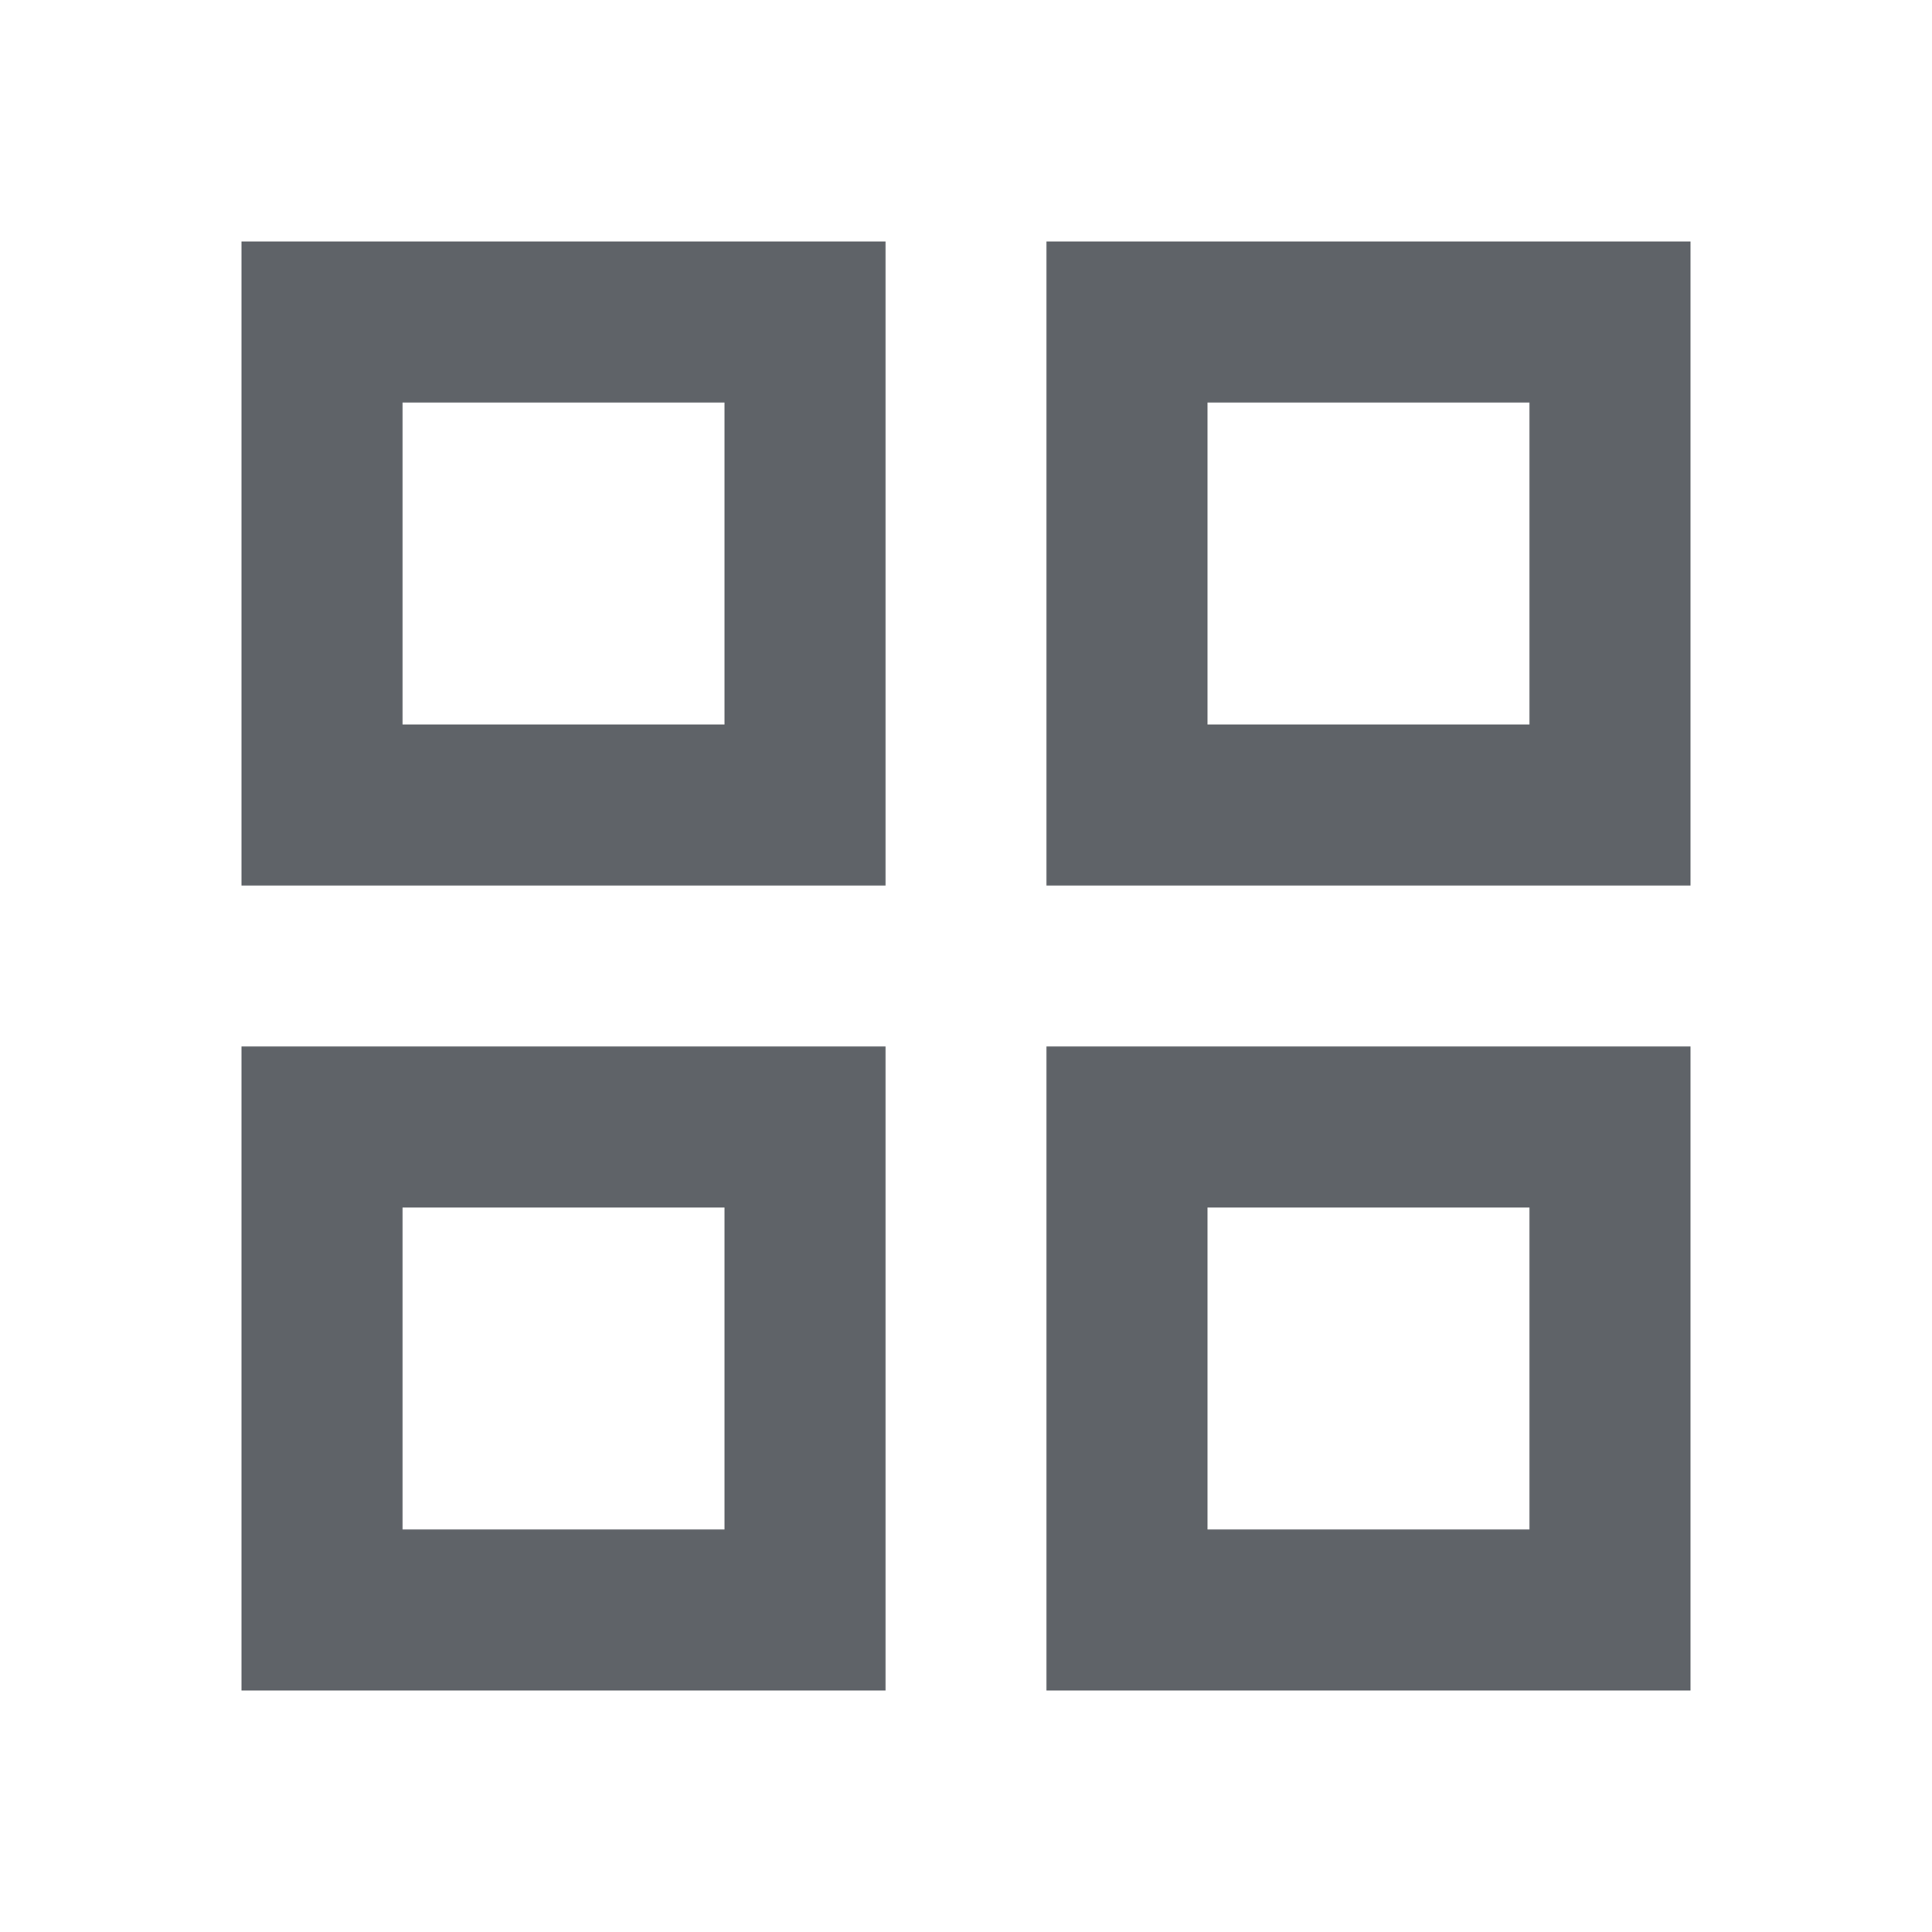
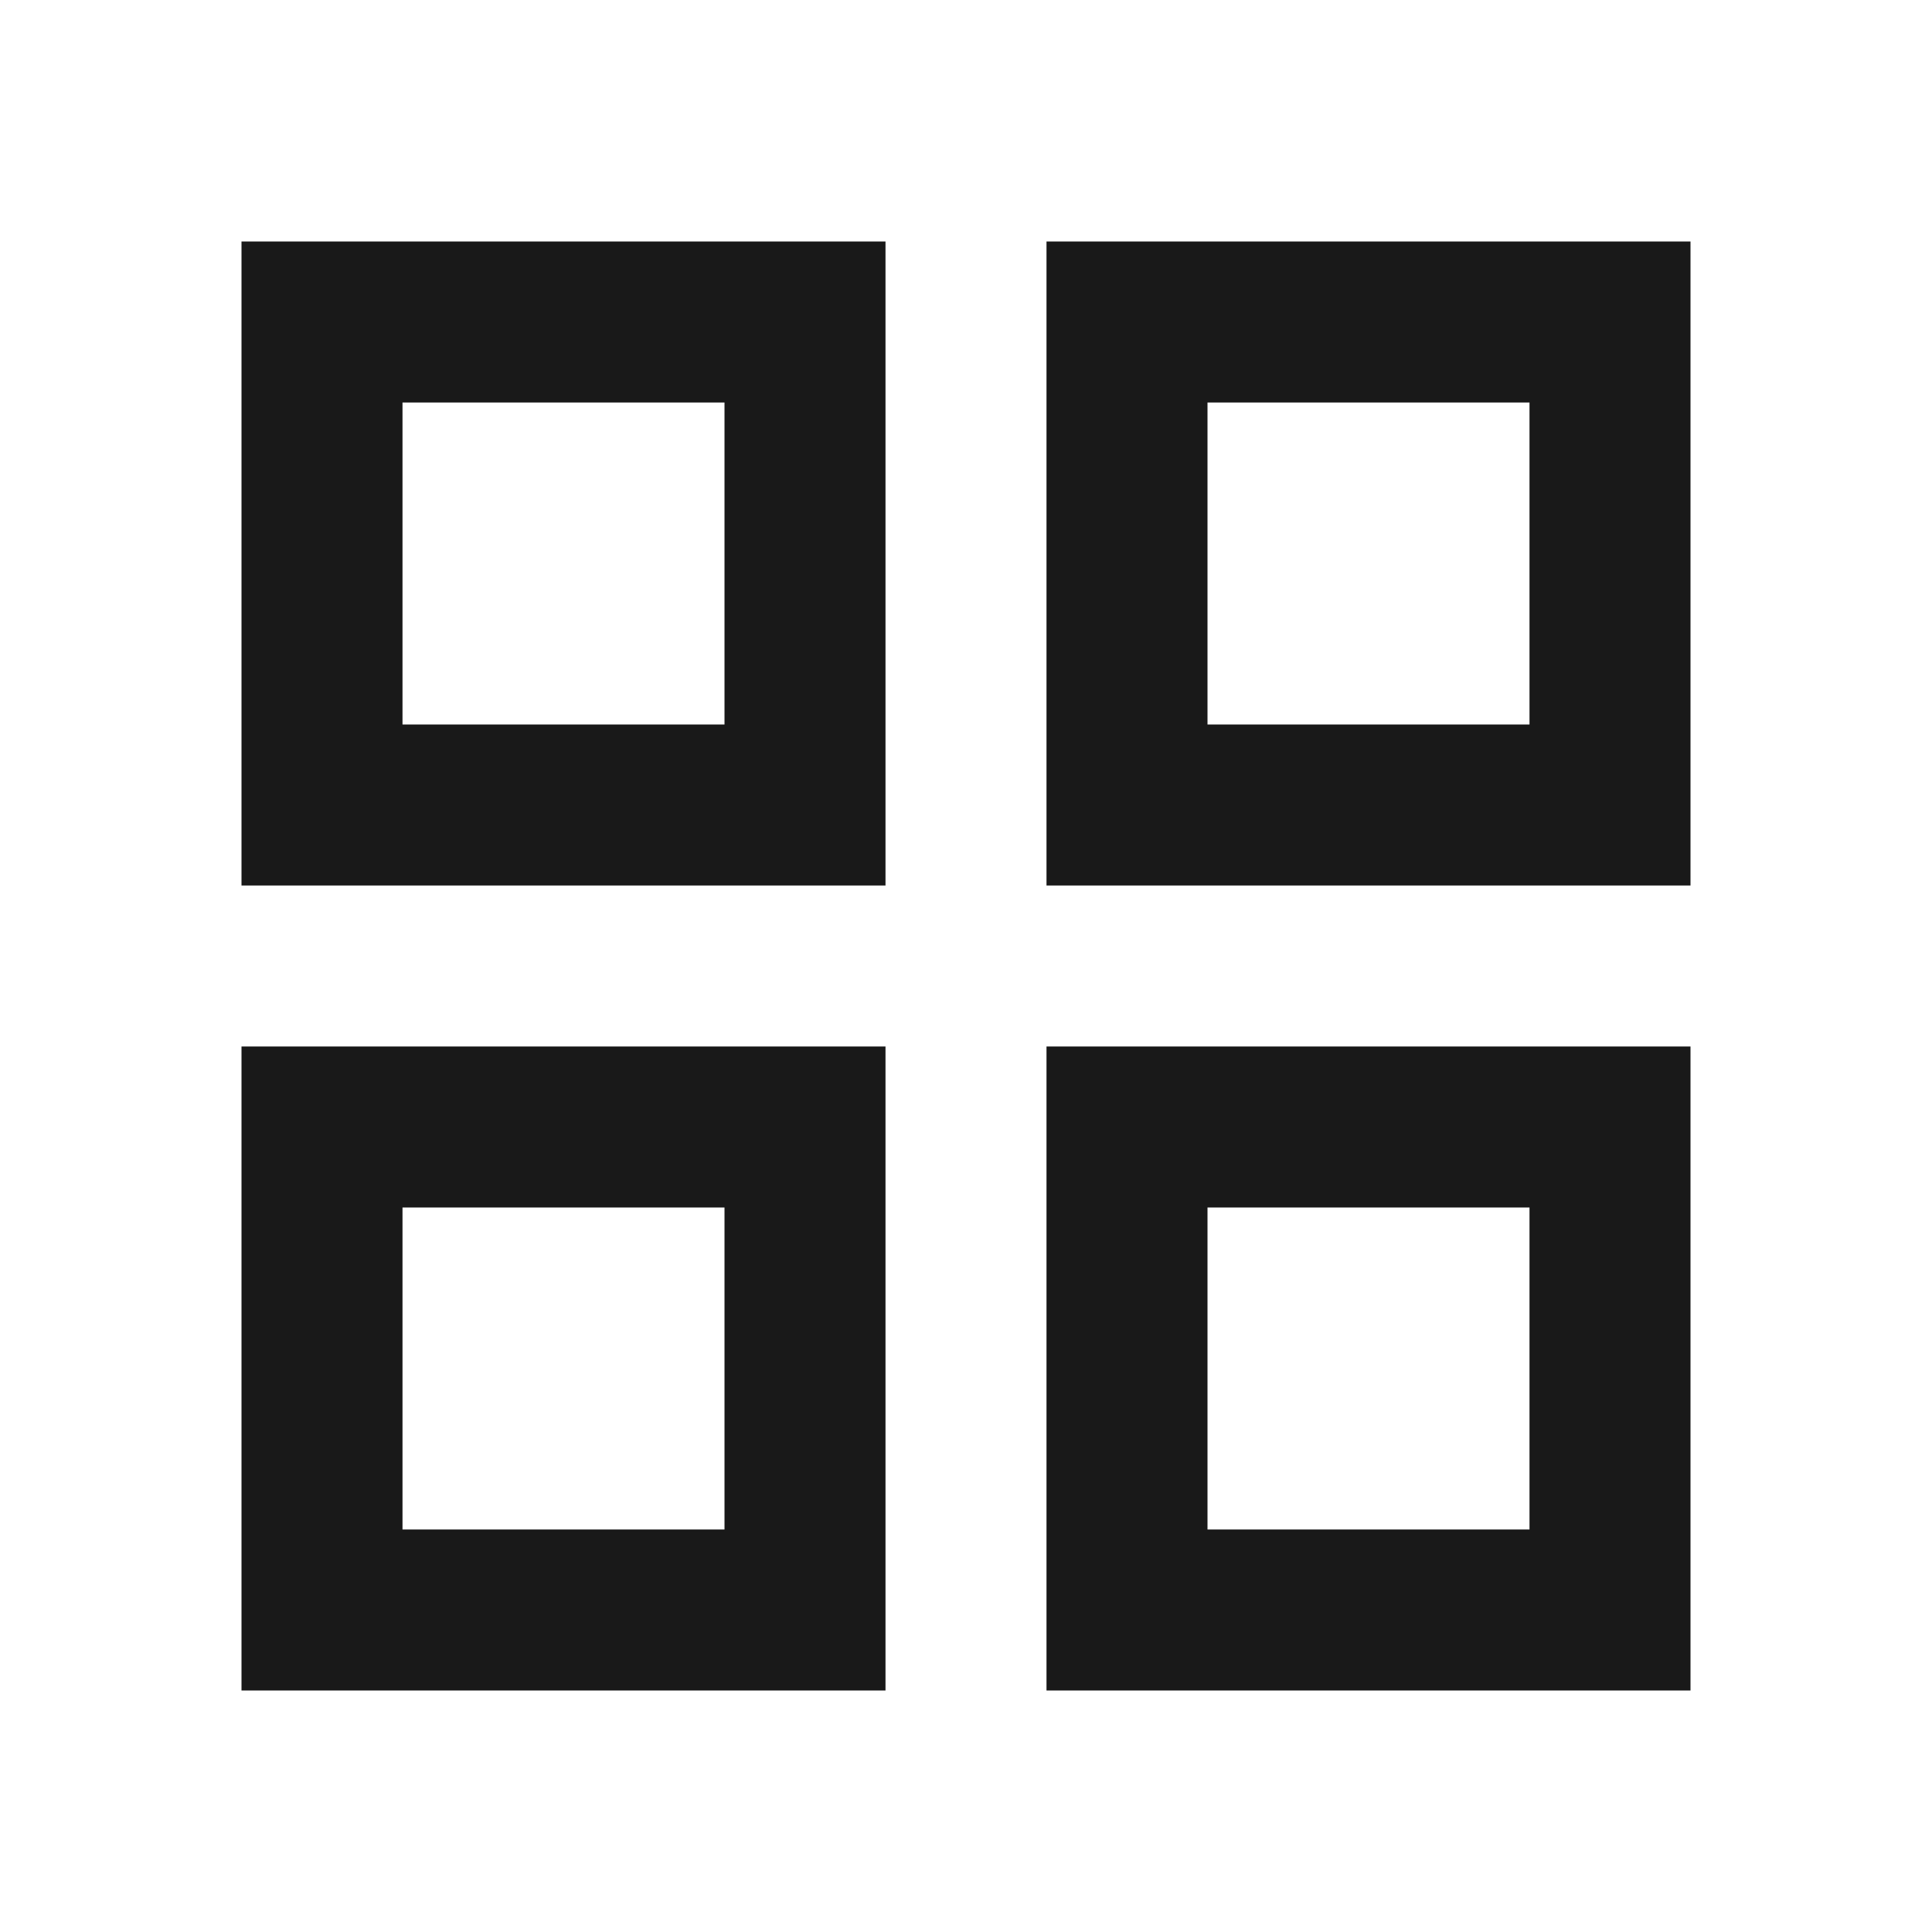
- <svg xmlns="http://www.w3.org/2000/svg" height="24px" viewBox="0 -960 960 960" width="24px" fill="#5f6368">
+ <svg xmlns="http://www.w3.org/2000/svg" height="32px" viewBox="0 -960 960 960" width="32px" fill="#191919">
  <path d="M120-520v-320h320v320H120Zm0 400v-320h320v320H120Zm400-400v-320h320v320H520Zm0 400v-320h320v320H520ZM200-600h160v-160H200v160Zm400 0h160v-160H600v160Zm0 400h160v-160H600v160Zm-400 0h160v-160H200v160Zm400-400Zm0 240Zm-240 0Zm0-240Z" />
</svg>
